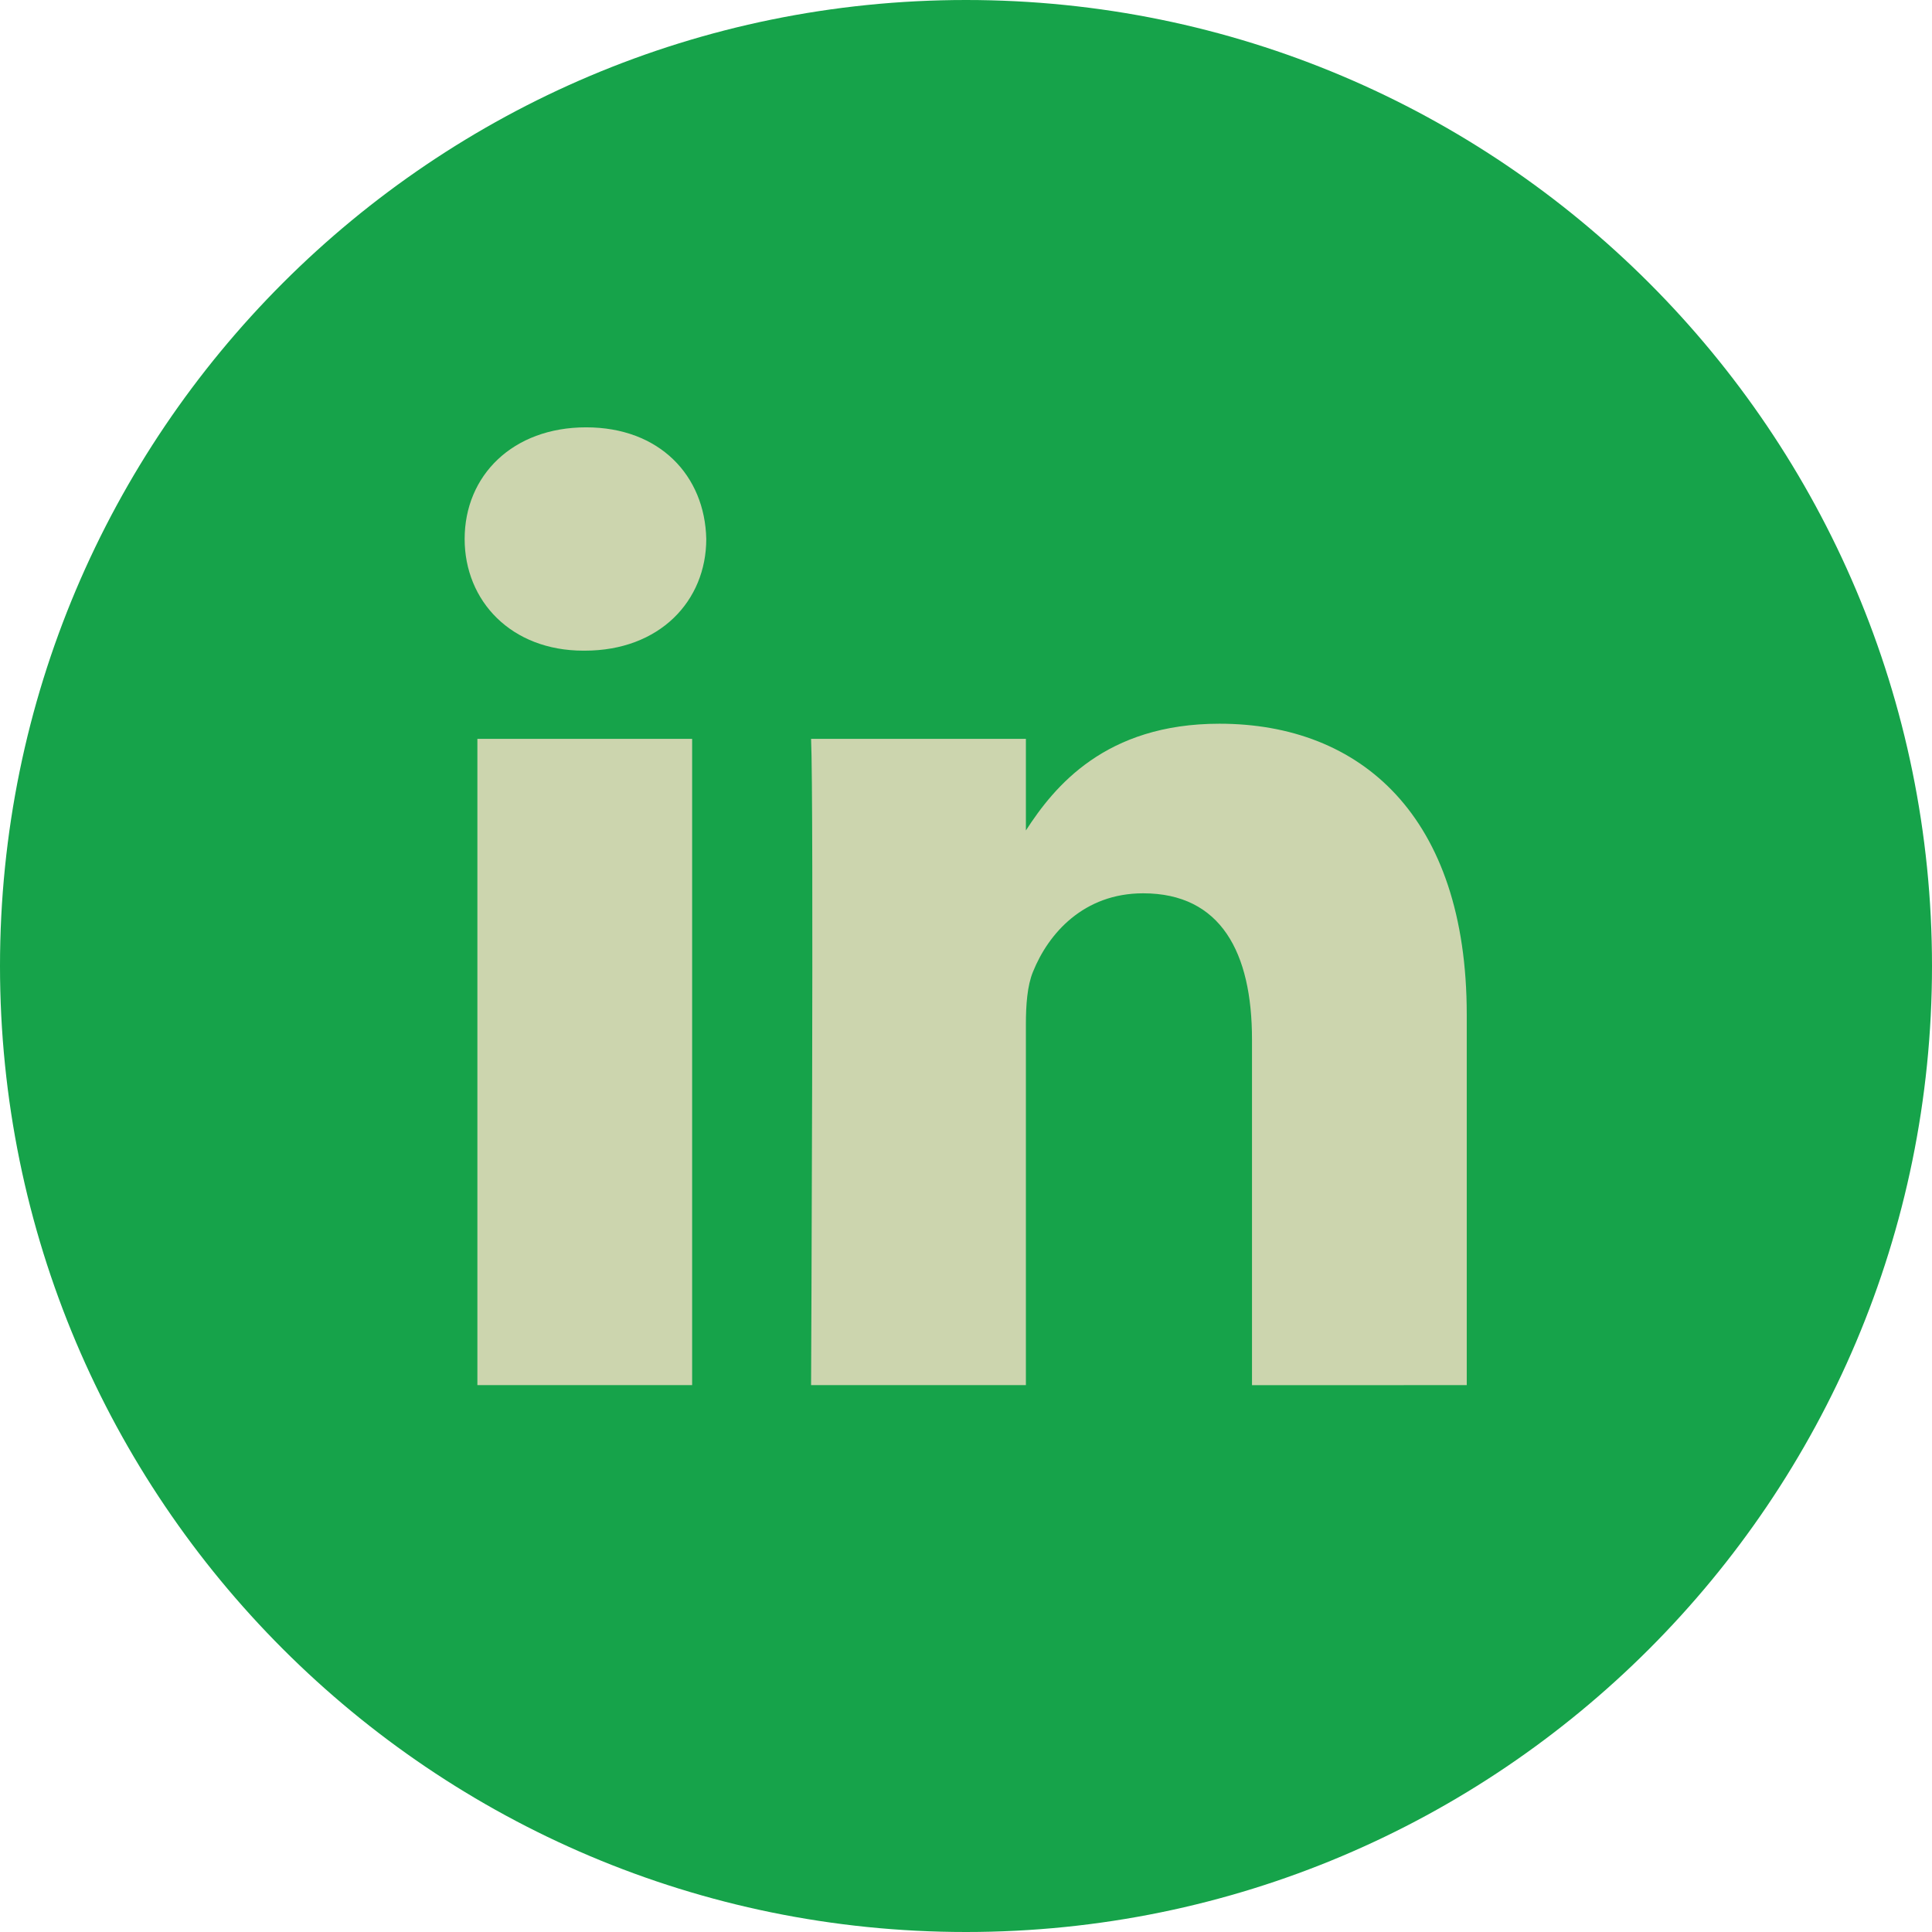
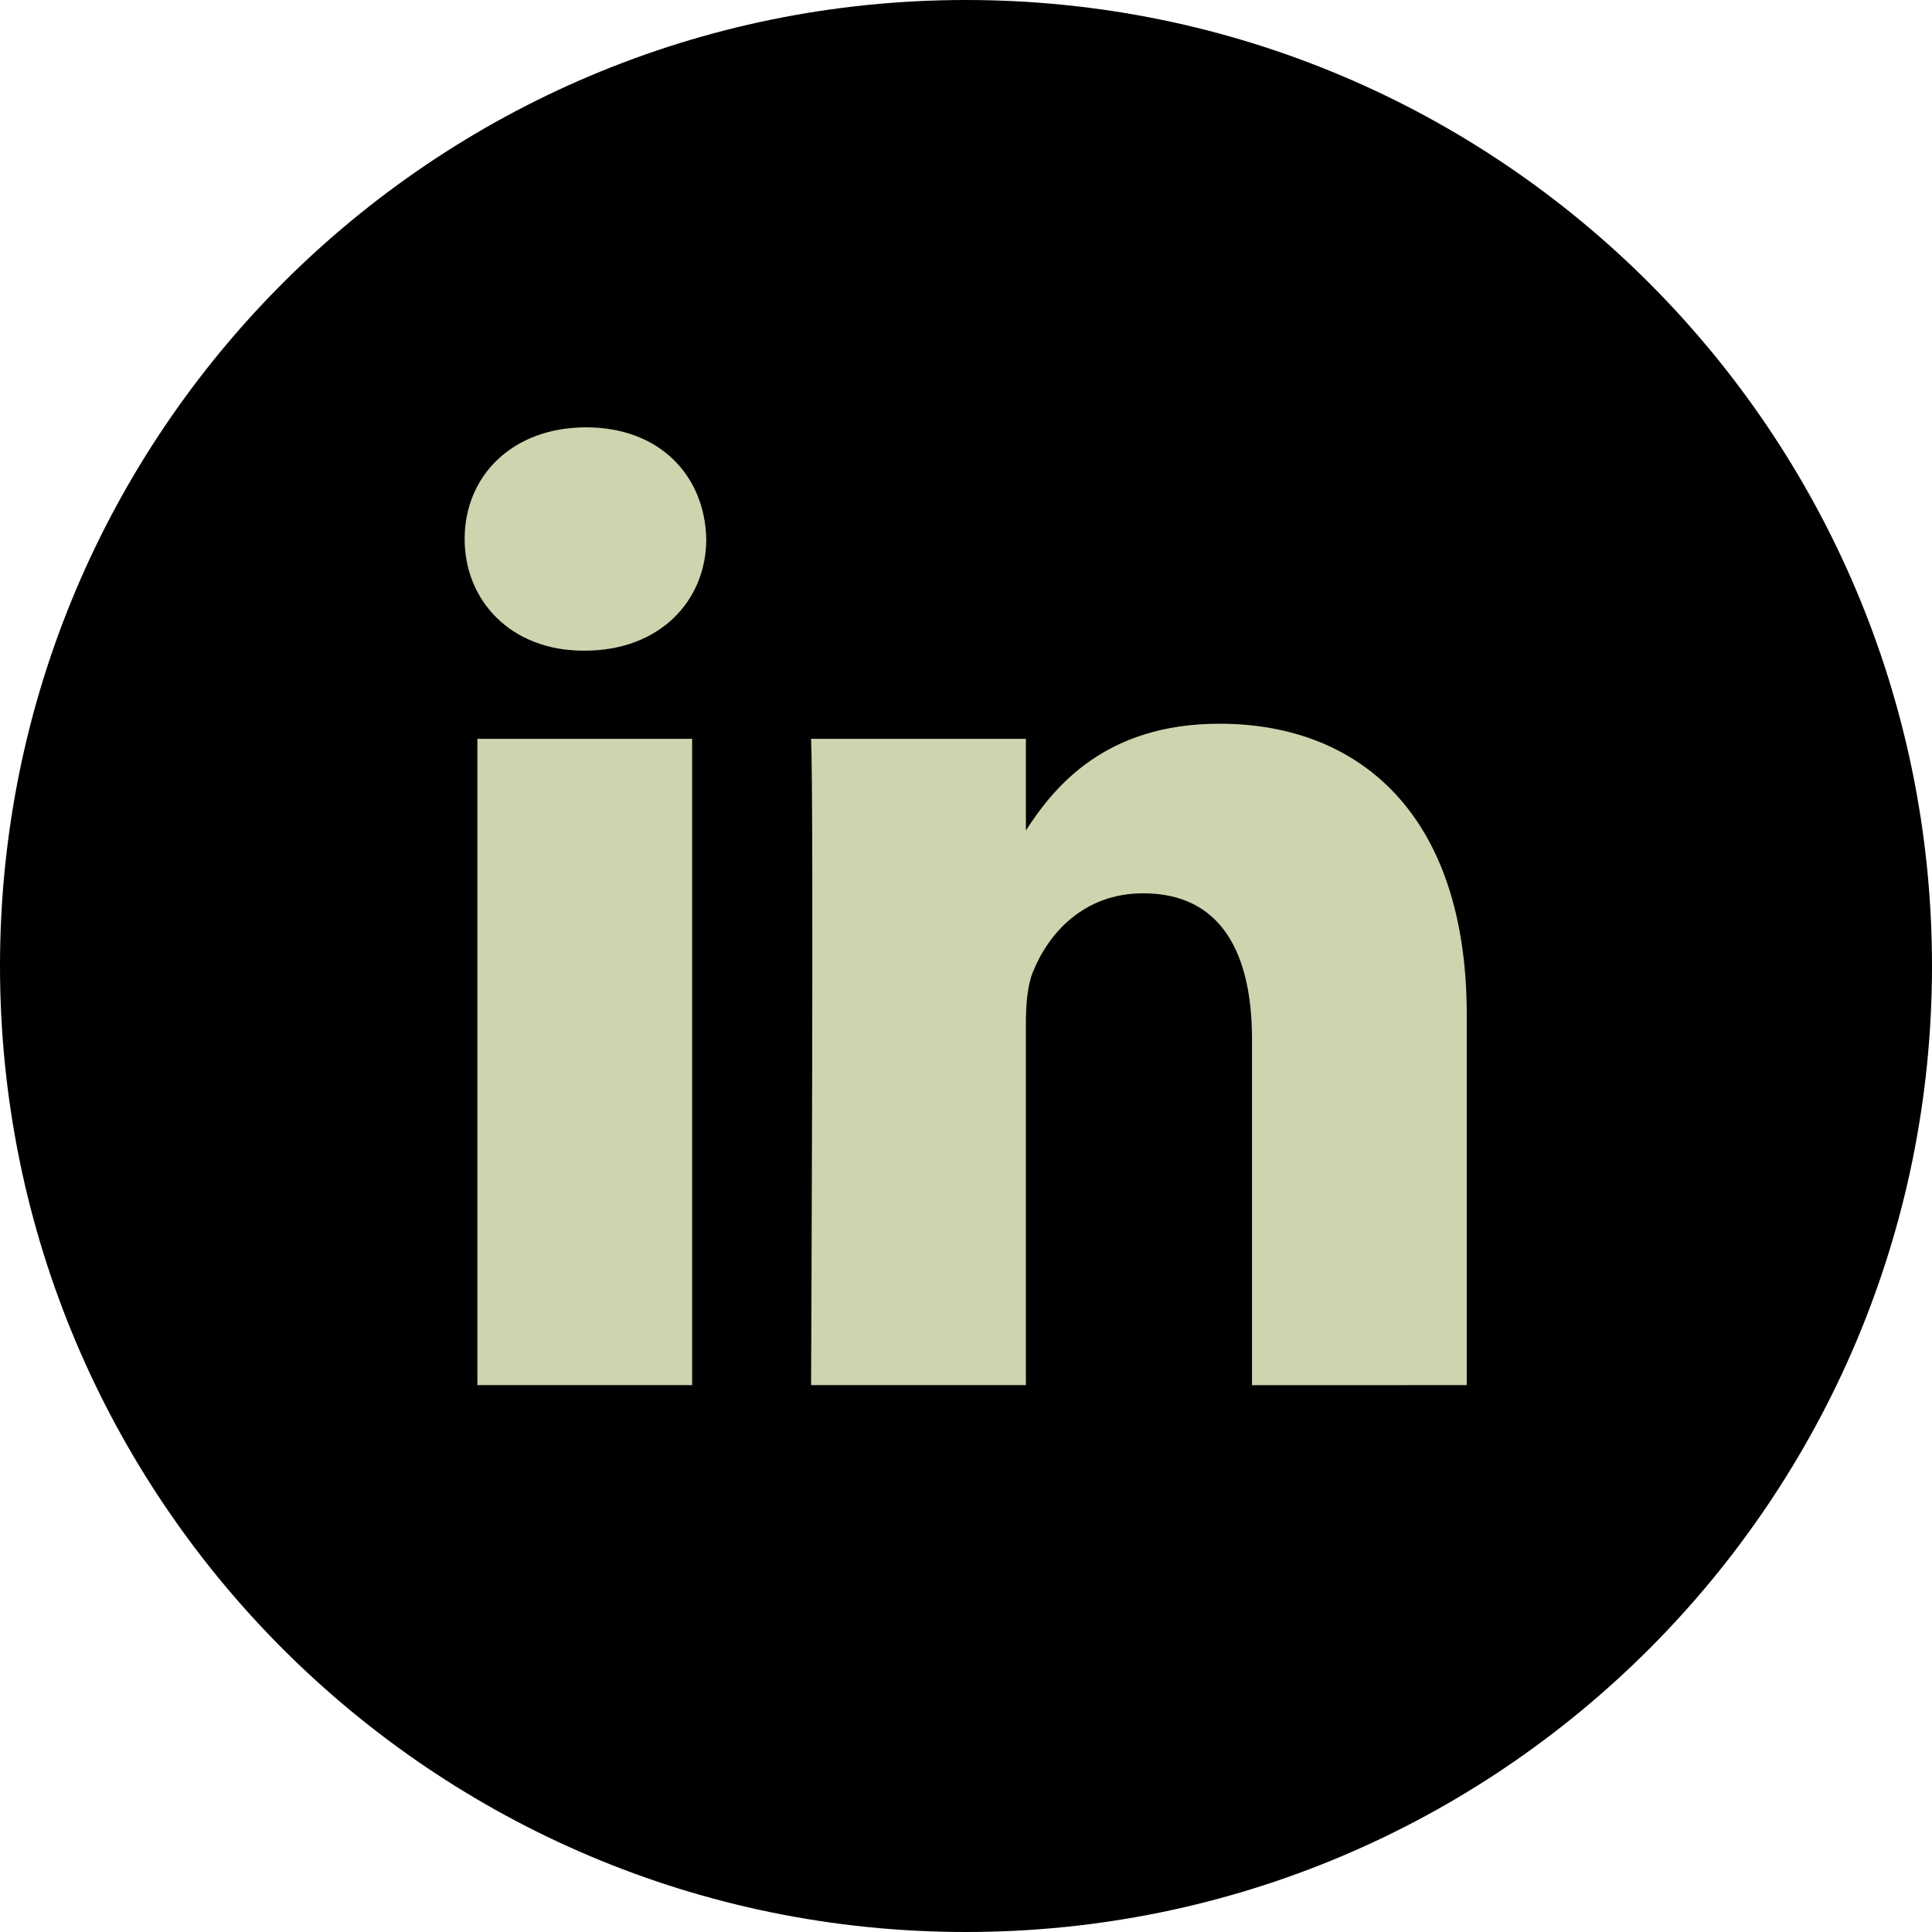
<svg xmlns="http://www.w3.org/2000/svg" viewBox="0 0 32 32">
-   <path fill="#16a34a" d="M16 0C7.163 0 0 7.163 0 16c0 8.836 7.163 16 16 16s16-7.164 16-16c0-8.837-7.163-16-16-16z" />
+   <path fill="#000000" d="M16 0C7.163 0 0 7.163 0 16c0 8.836 7.163 16 16 16s16-7.164 16-16c0-8.837-7.163-16-16-16z" />
  <path fill="#CCD5AE" d="M24.294 22.942v-6.137c0-3.288-1.755-4.818-4.096-4.818-1.889 0-2.735 1.039-3.206 1.768v-1.517h-3.558c.047 1.005 0 10.704 0 10.704h3.558v-5.978c0-.319.023-.639.117-.867.257-.639.842-1.301 1.825-1.301 1.288 0 1.803.981 1.803 2.42v5.727l3.557-.001zM9.685 10.777c1.24 0 2.013-.823 2.013-1.85-.023-1.05-.773-1.849-1.99-1.849s-2.012.799-2.012 1.849c0 1.028.772 1.85 1.967 1.85h.022zm1.779 12.165V12.238H7.907v10.704h3.557z" />
</svg>
